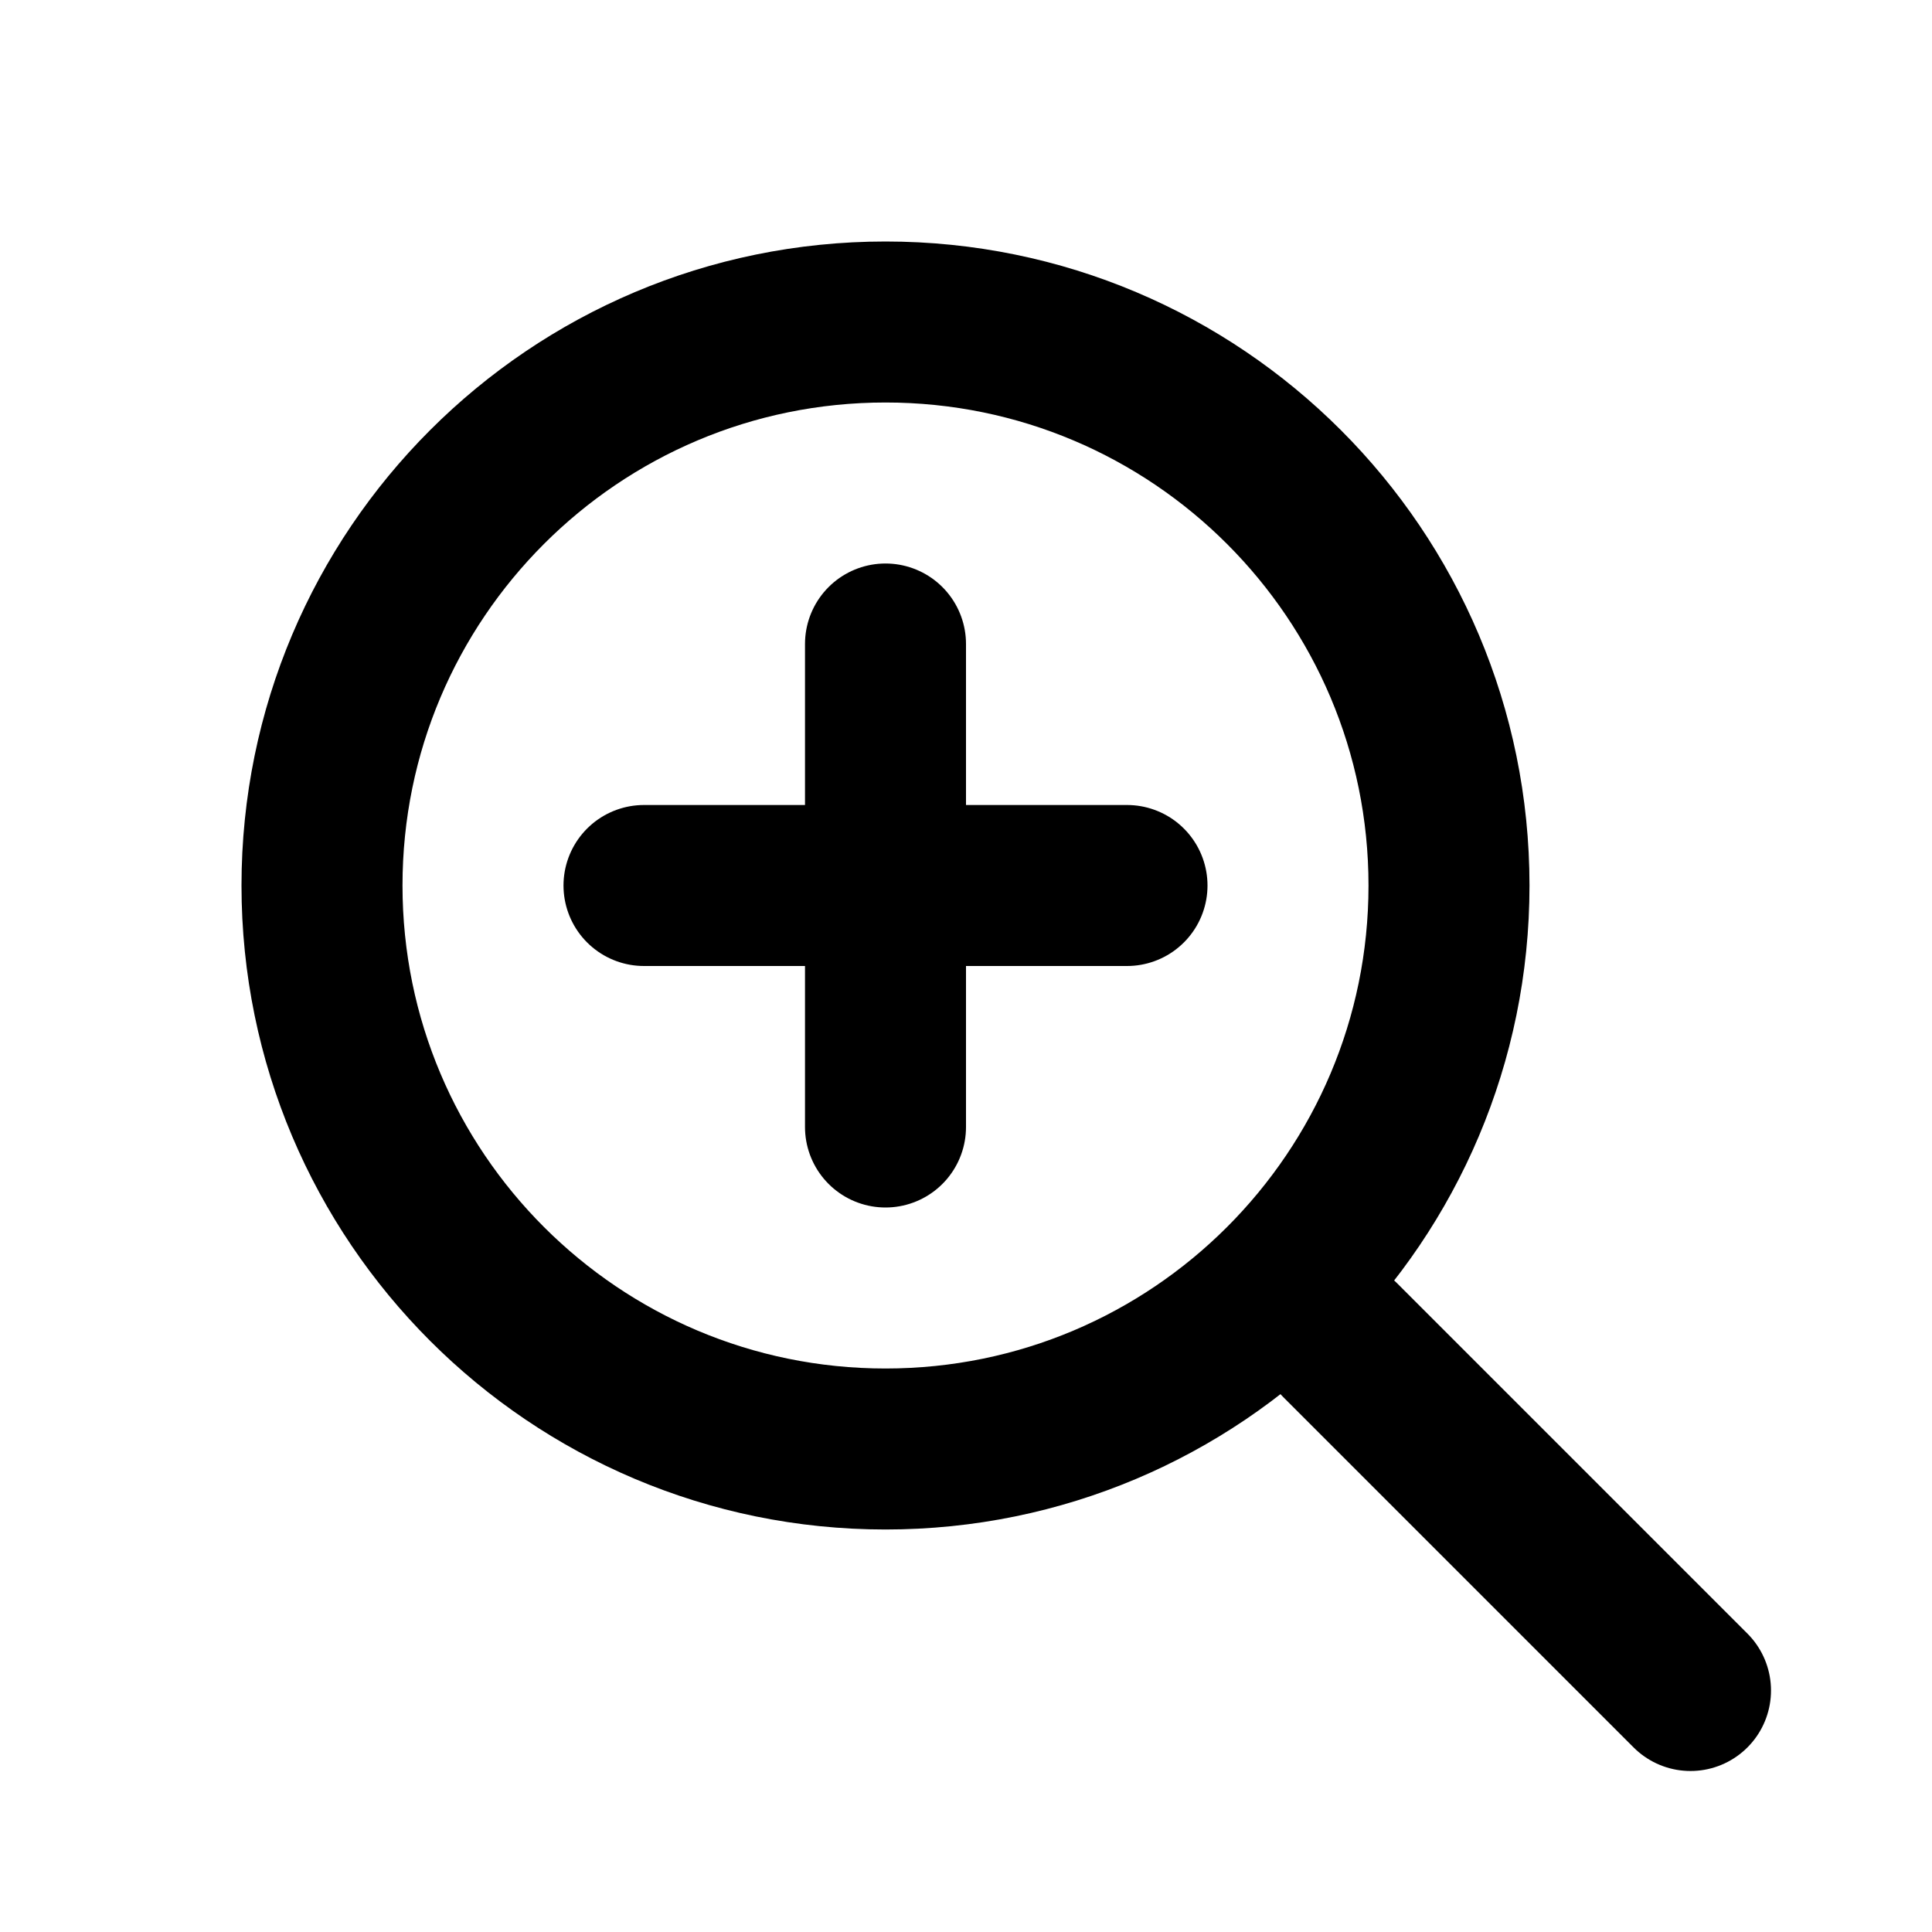
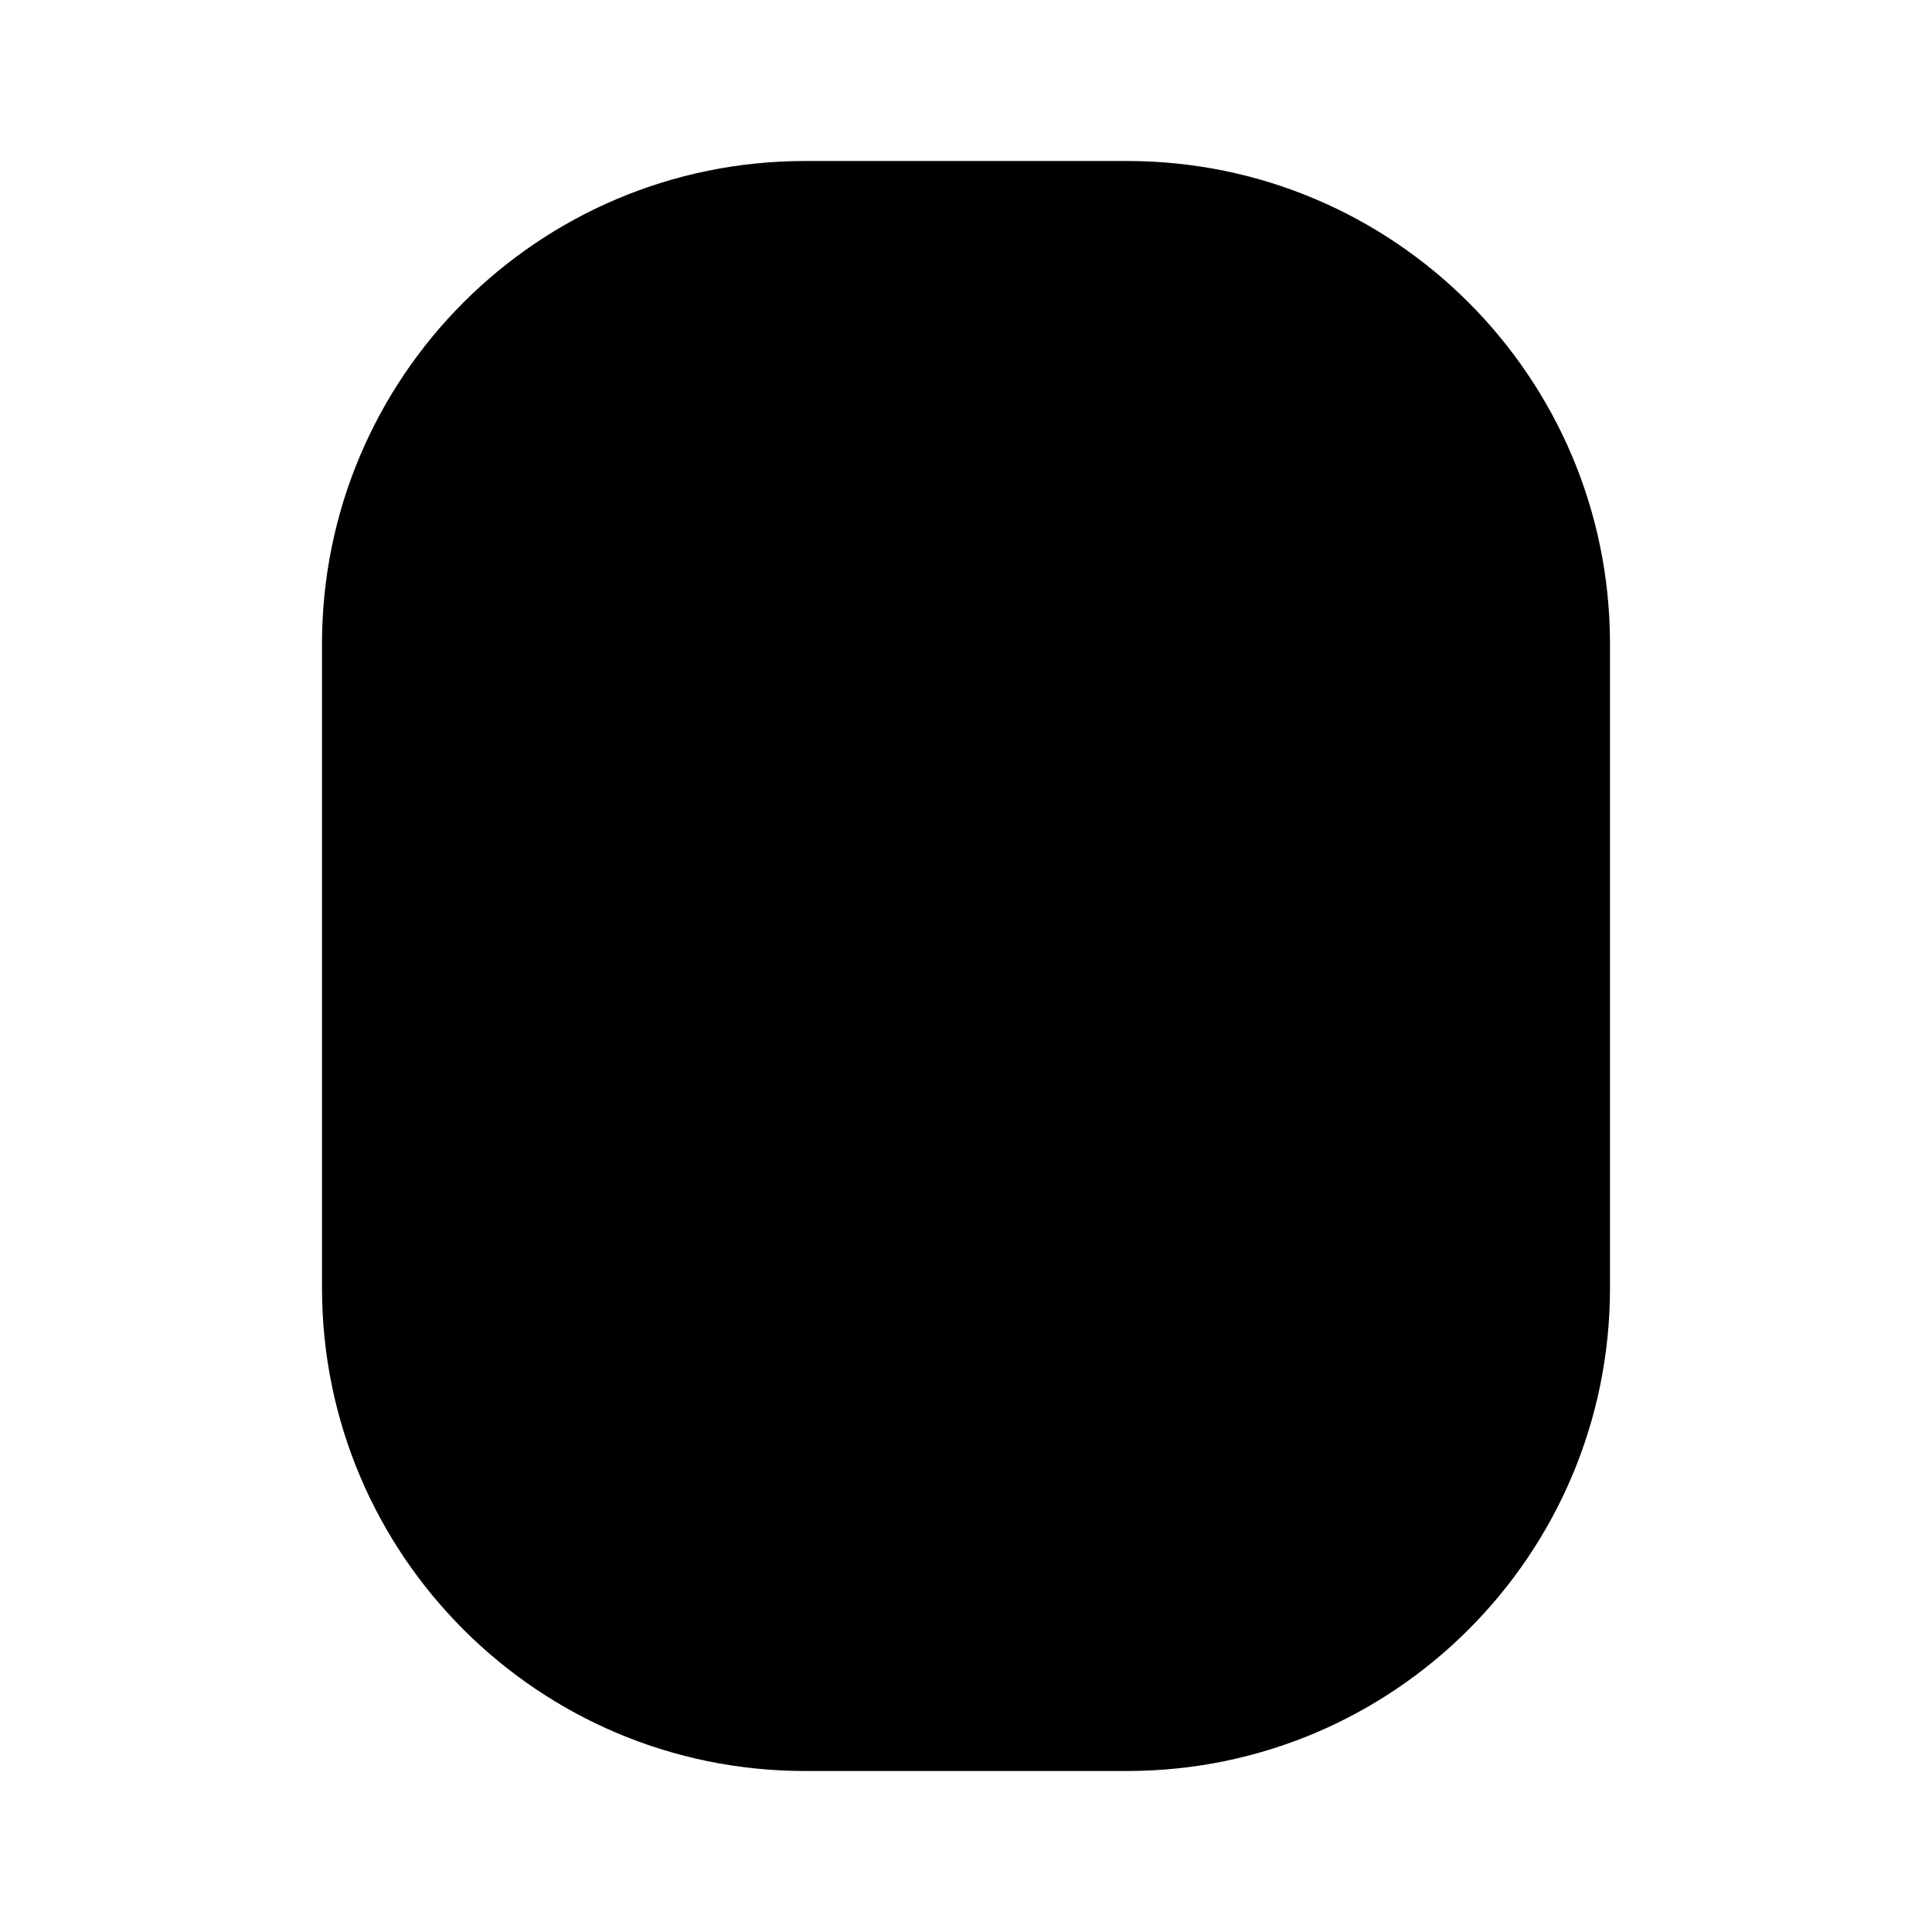
- <svg xmlns="http://www.w3.org/2000/svg" viewBox="0 0 24 24" fill="none" stroke="currentColor" stroke-width="2" stroke-linecap="round" stroke-linejoin="round">
-   <circle cx="11" cy="11" r="7" />
-   <path d="M21 21l-4.35-4.35" />
-   <path d="M11 8v6" />
-   <path d="M8 11h6" />
+ <svg xmlns="http://www.w3.org/2000/svg" width="24" height="24" viewBox="0 0 24 24" version="1.1">
+   <g stroke="none" fill="none" fill-rule="evenodd">
+     <path d="M4,8 C4,4.686 6.686,2 10,2 L14,2 C17.314,2 20,4.686 20,8 L20,16 C20,19.314 17.314,22 14,22 L10,22 C6.686,22 4,19.314 4,16 L4,8 Z" fill="#000000" />
+     <path d="M6,15 C6,17.761 8.239,20 11,20 L13,20 C15.761,20 18,17.761 18,15 L18,9 C18,6.239 15.761,4 13,4 L11,4 C8.239,4 6,6.239 6,9 L6,15 Z" fill="#000000" fill-opacity="0.3" />
+   </g>
</svg>
